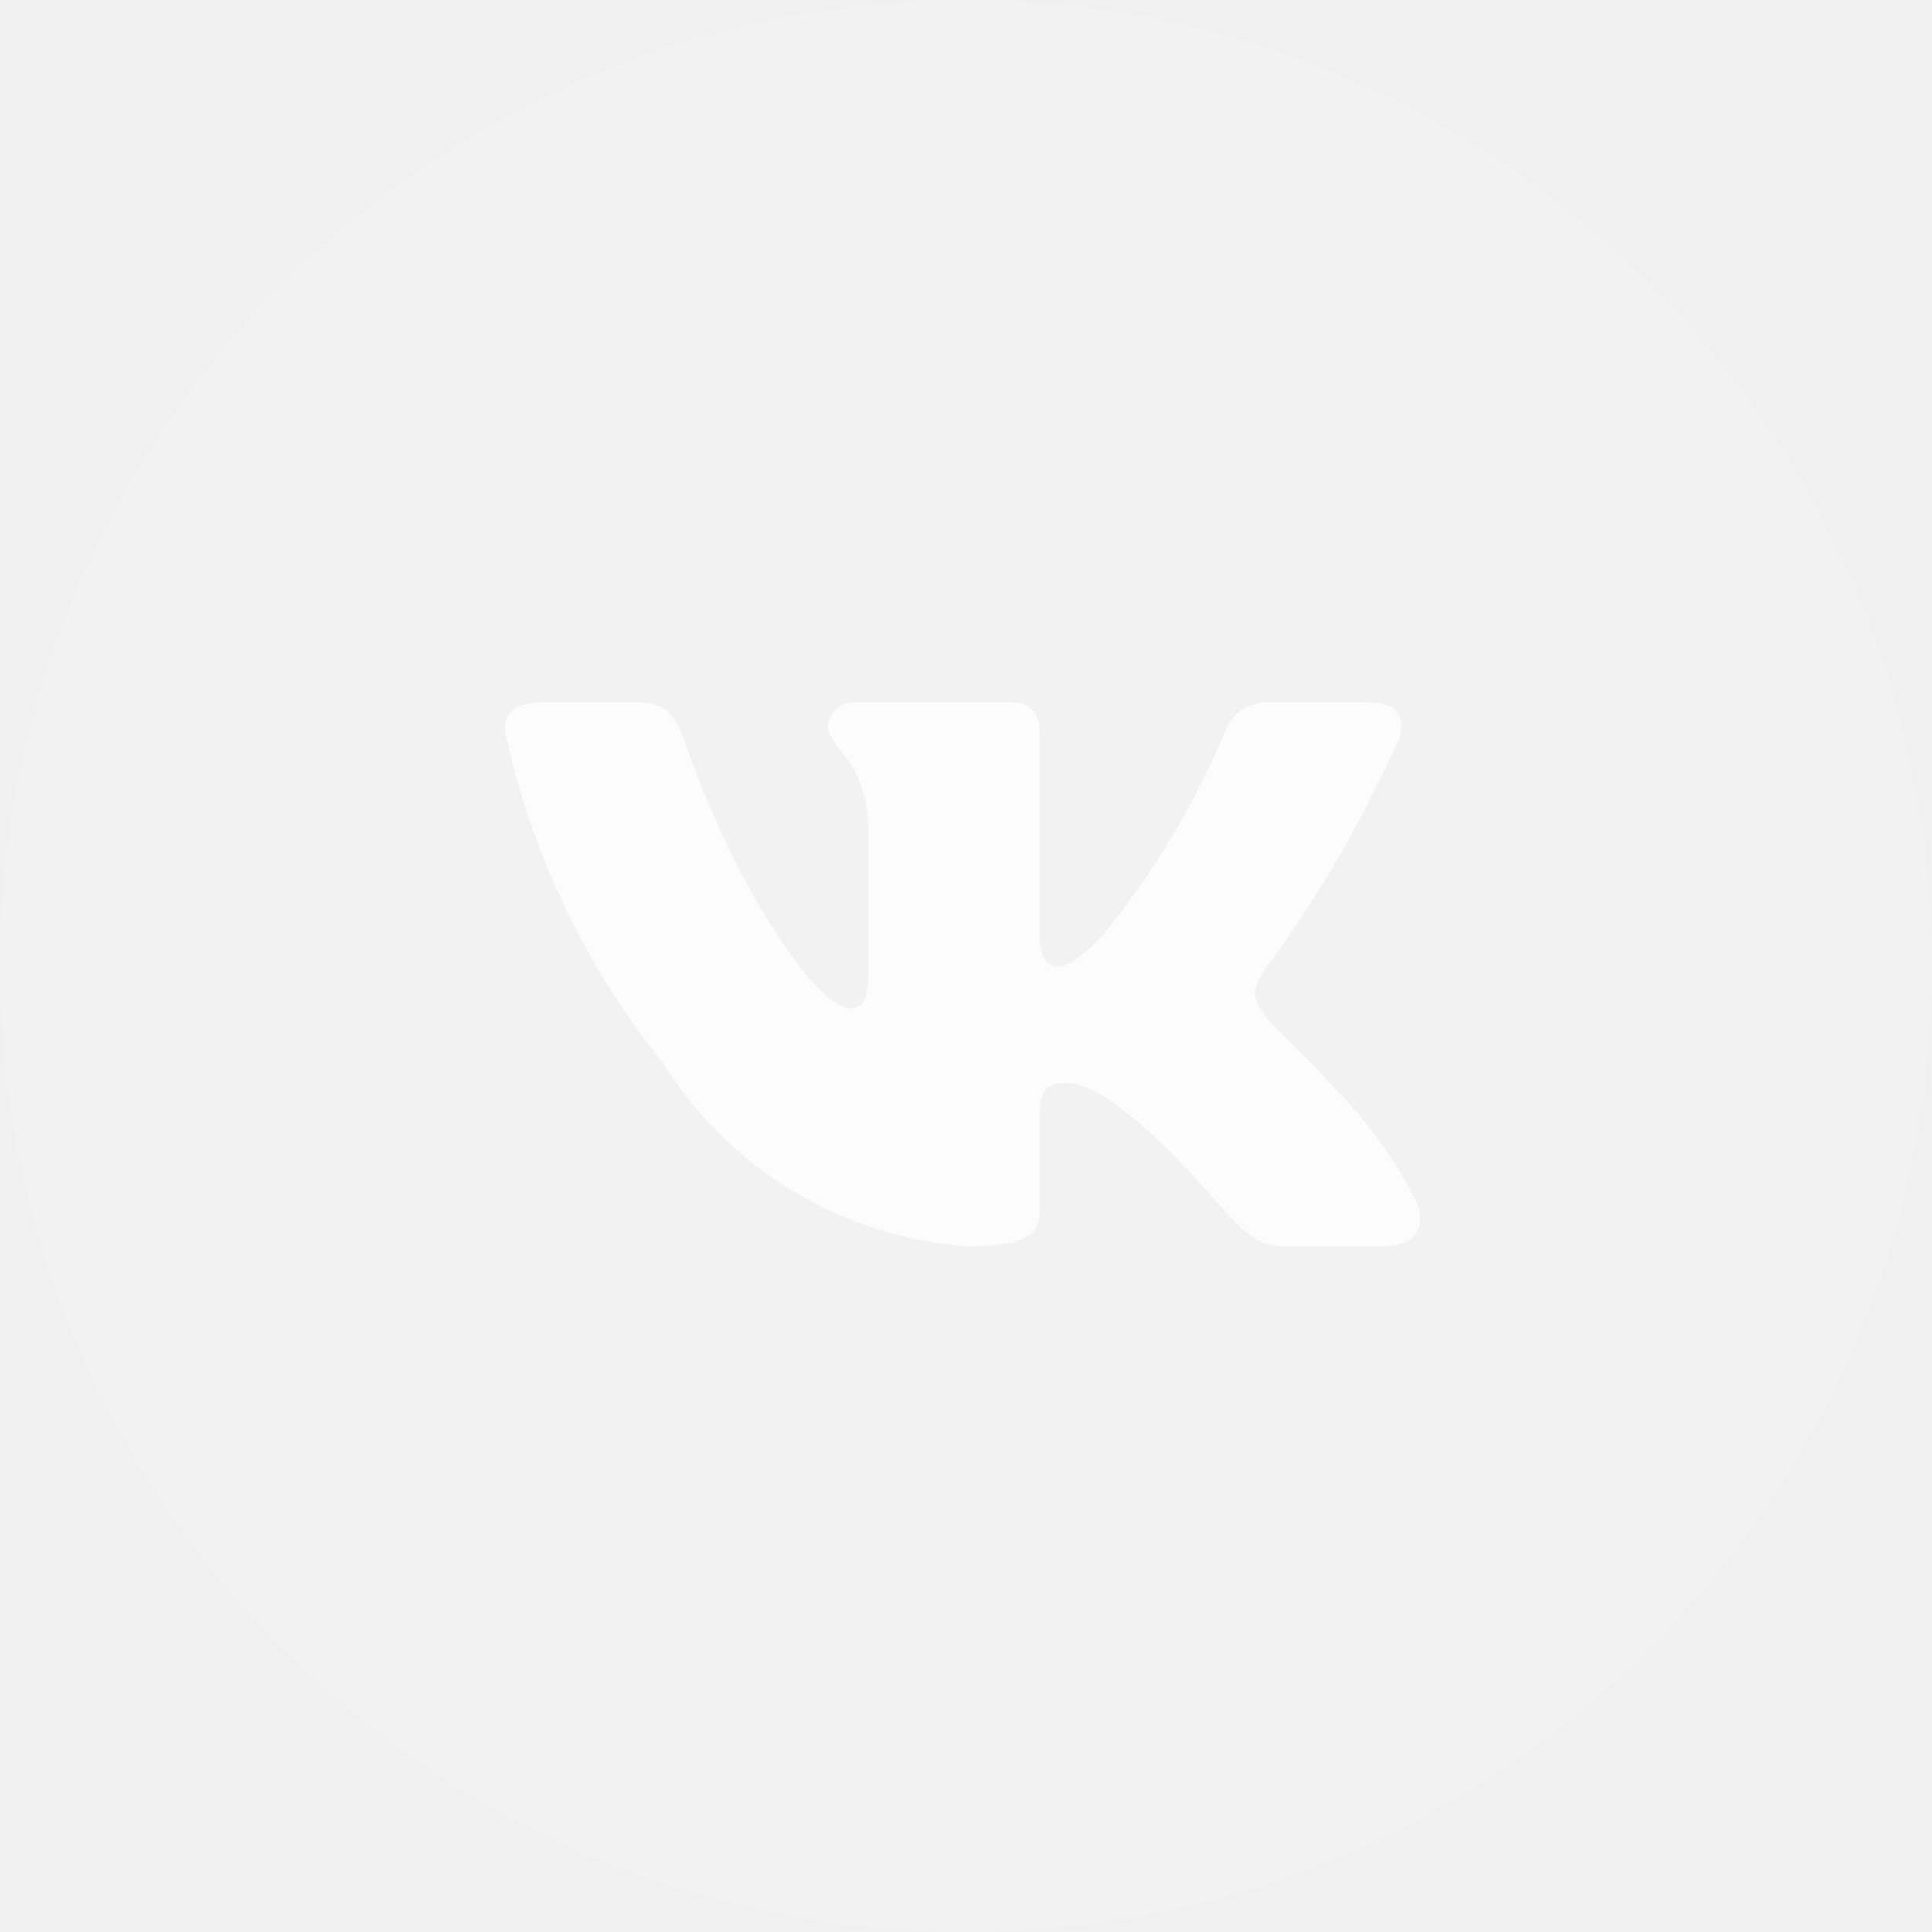
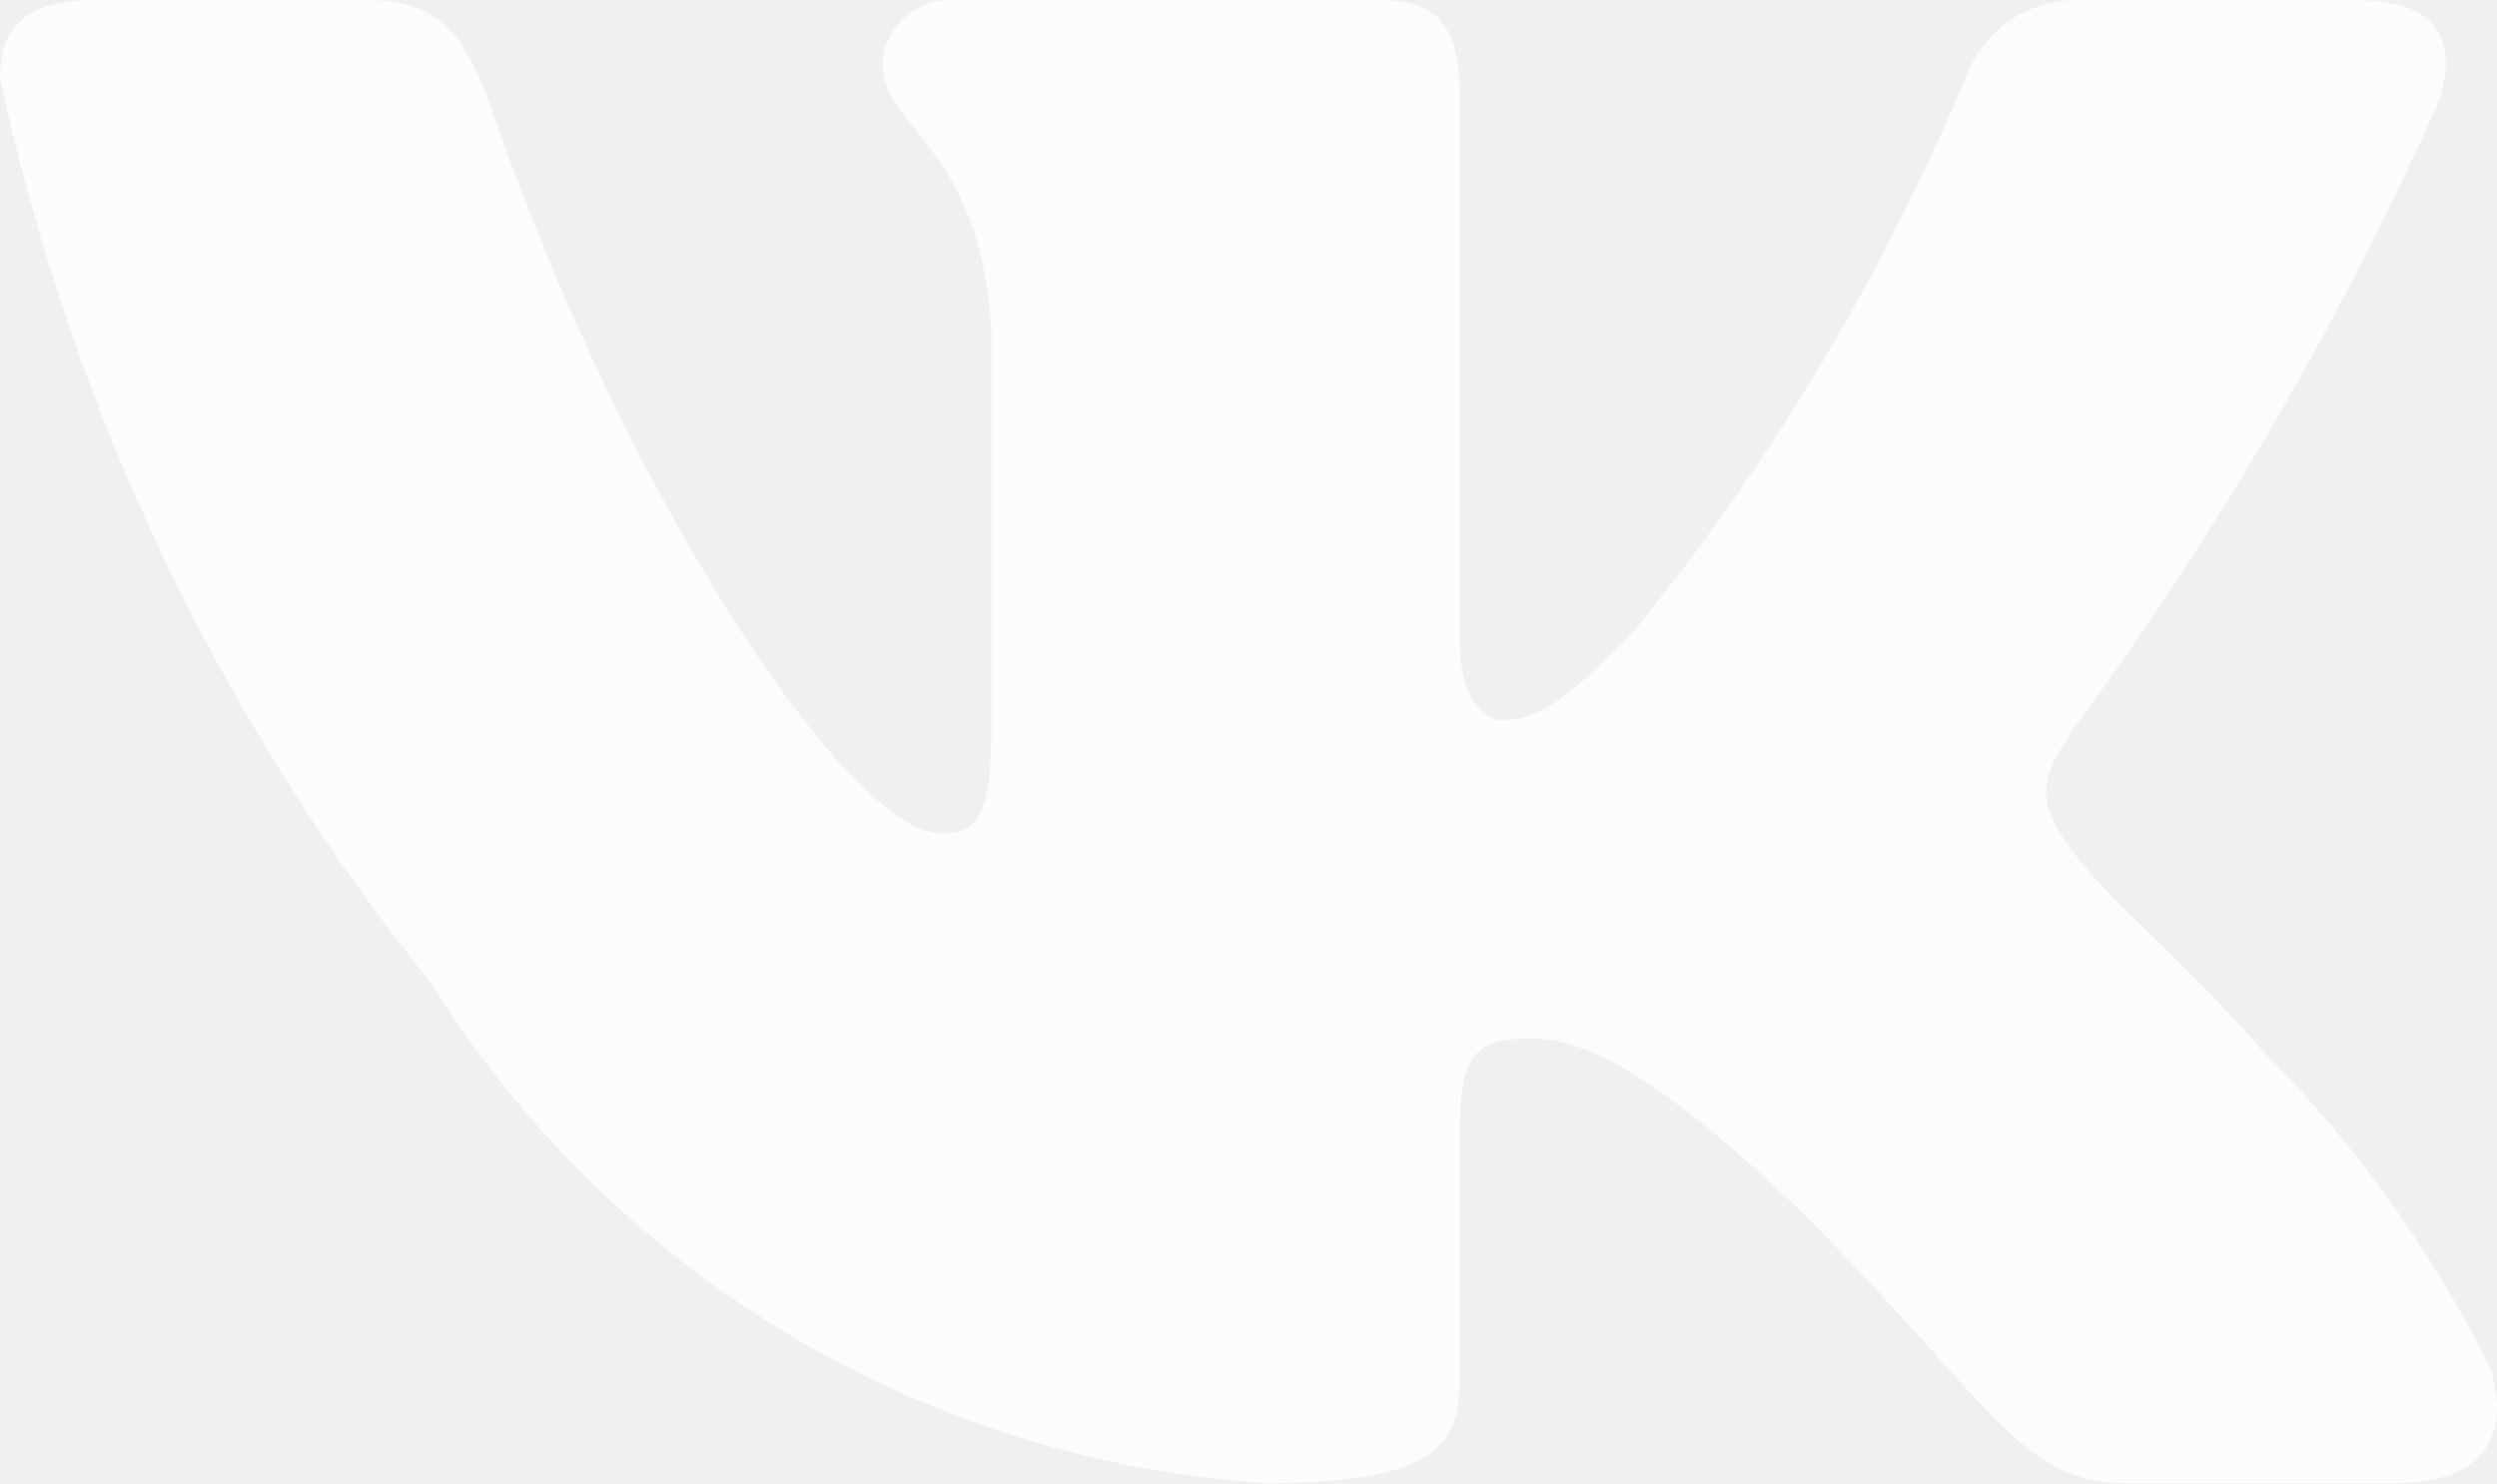
- <svg xmlns="http://www.w3.org/2000/svg" width="44" height="44" viewBox="0 0 44 44" fill="none">
-   <defs>
-     <clipPath id="clip6_1137">
-       <rect id="basil:vk-solid" width="24" height="24" transform="translate(10 10)" fill="white" fill-opacity="0" />
-     </clipPath>
-   </defs>
-   <rect id="Social_icon" rx="22" width="44" height="44" fill="#FCFCFC" fill-opacity="0.12" />
-   <rect id="basil:vk-solid" width="24" height="24" transform="translate(10 10)" fill="#FFFFFF" fill-opacity="0" />
-   <g clip-path="url(#clip6_1137)">
-     <path id="Vector" d="M31.503 28.381L29.222 28.381C28.359 28.381 28.099 27.682 26.552 26.134C25.2 24.831 24.629 24.669 24.287 24.669C23.814 24.669 23.685 24.799 23.685 25.45L23.685 27.502C23.685 28.057 23.505 28.382 22.055 28.382C20.648 28.288 19.284 27.861 18.075 27.136C16.866 26.41 15.846 25.409 15.1 24.212C13.328 22.007 12.096 19.419 11.5 16.654C11.5 16.312 11.63 16.002 12.282 16.002L14.562 16.002C15.148 16.002 15.359 16.263 15.589 16.866C16.696 20.124 18.585 22.958 19.352 22.958C19.646 22.958 19.774 22.828 19.774 22.095L19.774 18.739C19.677 17.208 18.864 17.079 18.864 16.525C18.874 16.379 18.941 16.243 19.05 16.145C19.16 16.047 19.303 15.996 19.449 16.002L23.033 16.002C23.523 16.002 23.685 16.246 23.685 16.832L23.685 21.362C23.685 21.851 23.895 22.013 24.043 22.013C24.337 22.013 24.563 21.851 25.102 21.313C26.257 19.904 27.201 18.334 27.904 16.653C27.976 16.451 28.112 16.279 28.291 16.161C28.471 16.044 28.683 15.989 28.897 16.003L31.178 16.003C31.862 16.003 32.007 16.345 31.862 16.833C31.032 18.692 30.006 20.456 28.8 22.095C28.554 22.47 28.456 22.665 28.8 23.105C29.026 23.447 29.826 24.115 30.363 24.75C31.145 25.53 31.794 26.432 32.285 27.42C32.481 28.056 32.154 28.381 31.503 28.381Z" fill="#FCFCFC" fill-opacity="1" fill-rule="evenodd" />
-   </g>
+ <svg xmlns="http://www.w3.org/2000/svg" width="20.841" height="12.381" viewBox="0 0 20.841 12.381" fill="none">
+   <defs />
+   <path id="Vector" d="M20.003 12.38L17.722 12.38C16.859 12.38 16.599 11.681 15.052 10.133C13.7 8.83 13.129 8.668 12.787 8.668C12.314 8.668 12.185 8.798 12.185 9.449L12.185 11.502C12.185 12.056 12.005 12.381 10.555 12.381C9.148 12.287 7.784 11.86 6.575 11.134C5.366 10.409 4.346 9.408 3.6 8.211C1.828 6.006 0.596 3.418 0 0.653C0 0.311 0.13 0.001 0.782 0.001L3.062 0.001C3.648 0.001 3.859 0.262 4.089 0.865C5.196 4.123 7.085 6.957 7.852 6.957C8.146 6.957 8.274 6.827 8.274 6.094L8.274 2.738C8.177 1.207 7.364 1.078 7.364 0.524C7.374 0.378 7.441 0.242 7.55 0.144C7.66 0.046 7.803 -0.005 7.949 0.001L11.533 0.001C12.023 0.001 12.185 0.245 12.185 0.831L12.185 5.361C12.185 5.85 12.395 6.012 12.543 6.012C12.837 6.012 13.063 5.85 13.602 5.312C14.757 3.903 15.701 2.333 16.404 0.652C16.476 0.45 16.612 0.278 16.791 0.16C16.971 0.043 17.183 -0.012 17.397 0.002L19.678 0.002C20.362 0.002 20.507 0.344 20.362 0.832C19.532 2.691 18.506 4.455 17.3 6.094C17.054 6.469 16.956 6.664 17.3 7.104C17.526 7.446 18.326 8.114 18.863 8.749C19.645 9.529 20.294 10.431 20.785 11.419C20.981 12.055 20.654 12.38 20.003 12.38Z" fill="#FCFCFC" fill-opacity="1" fill-rule="evenodd" />
</svg>
